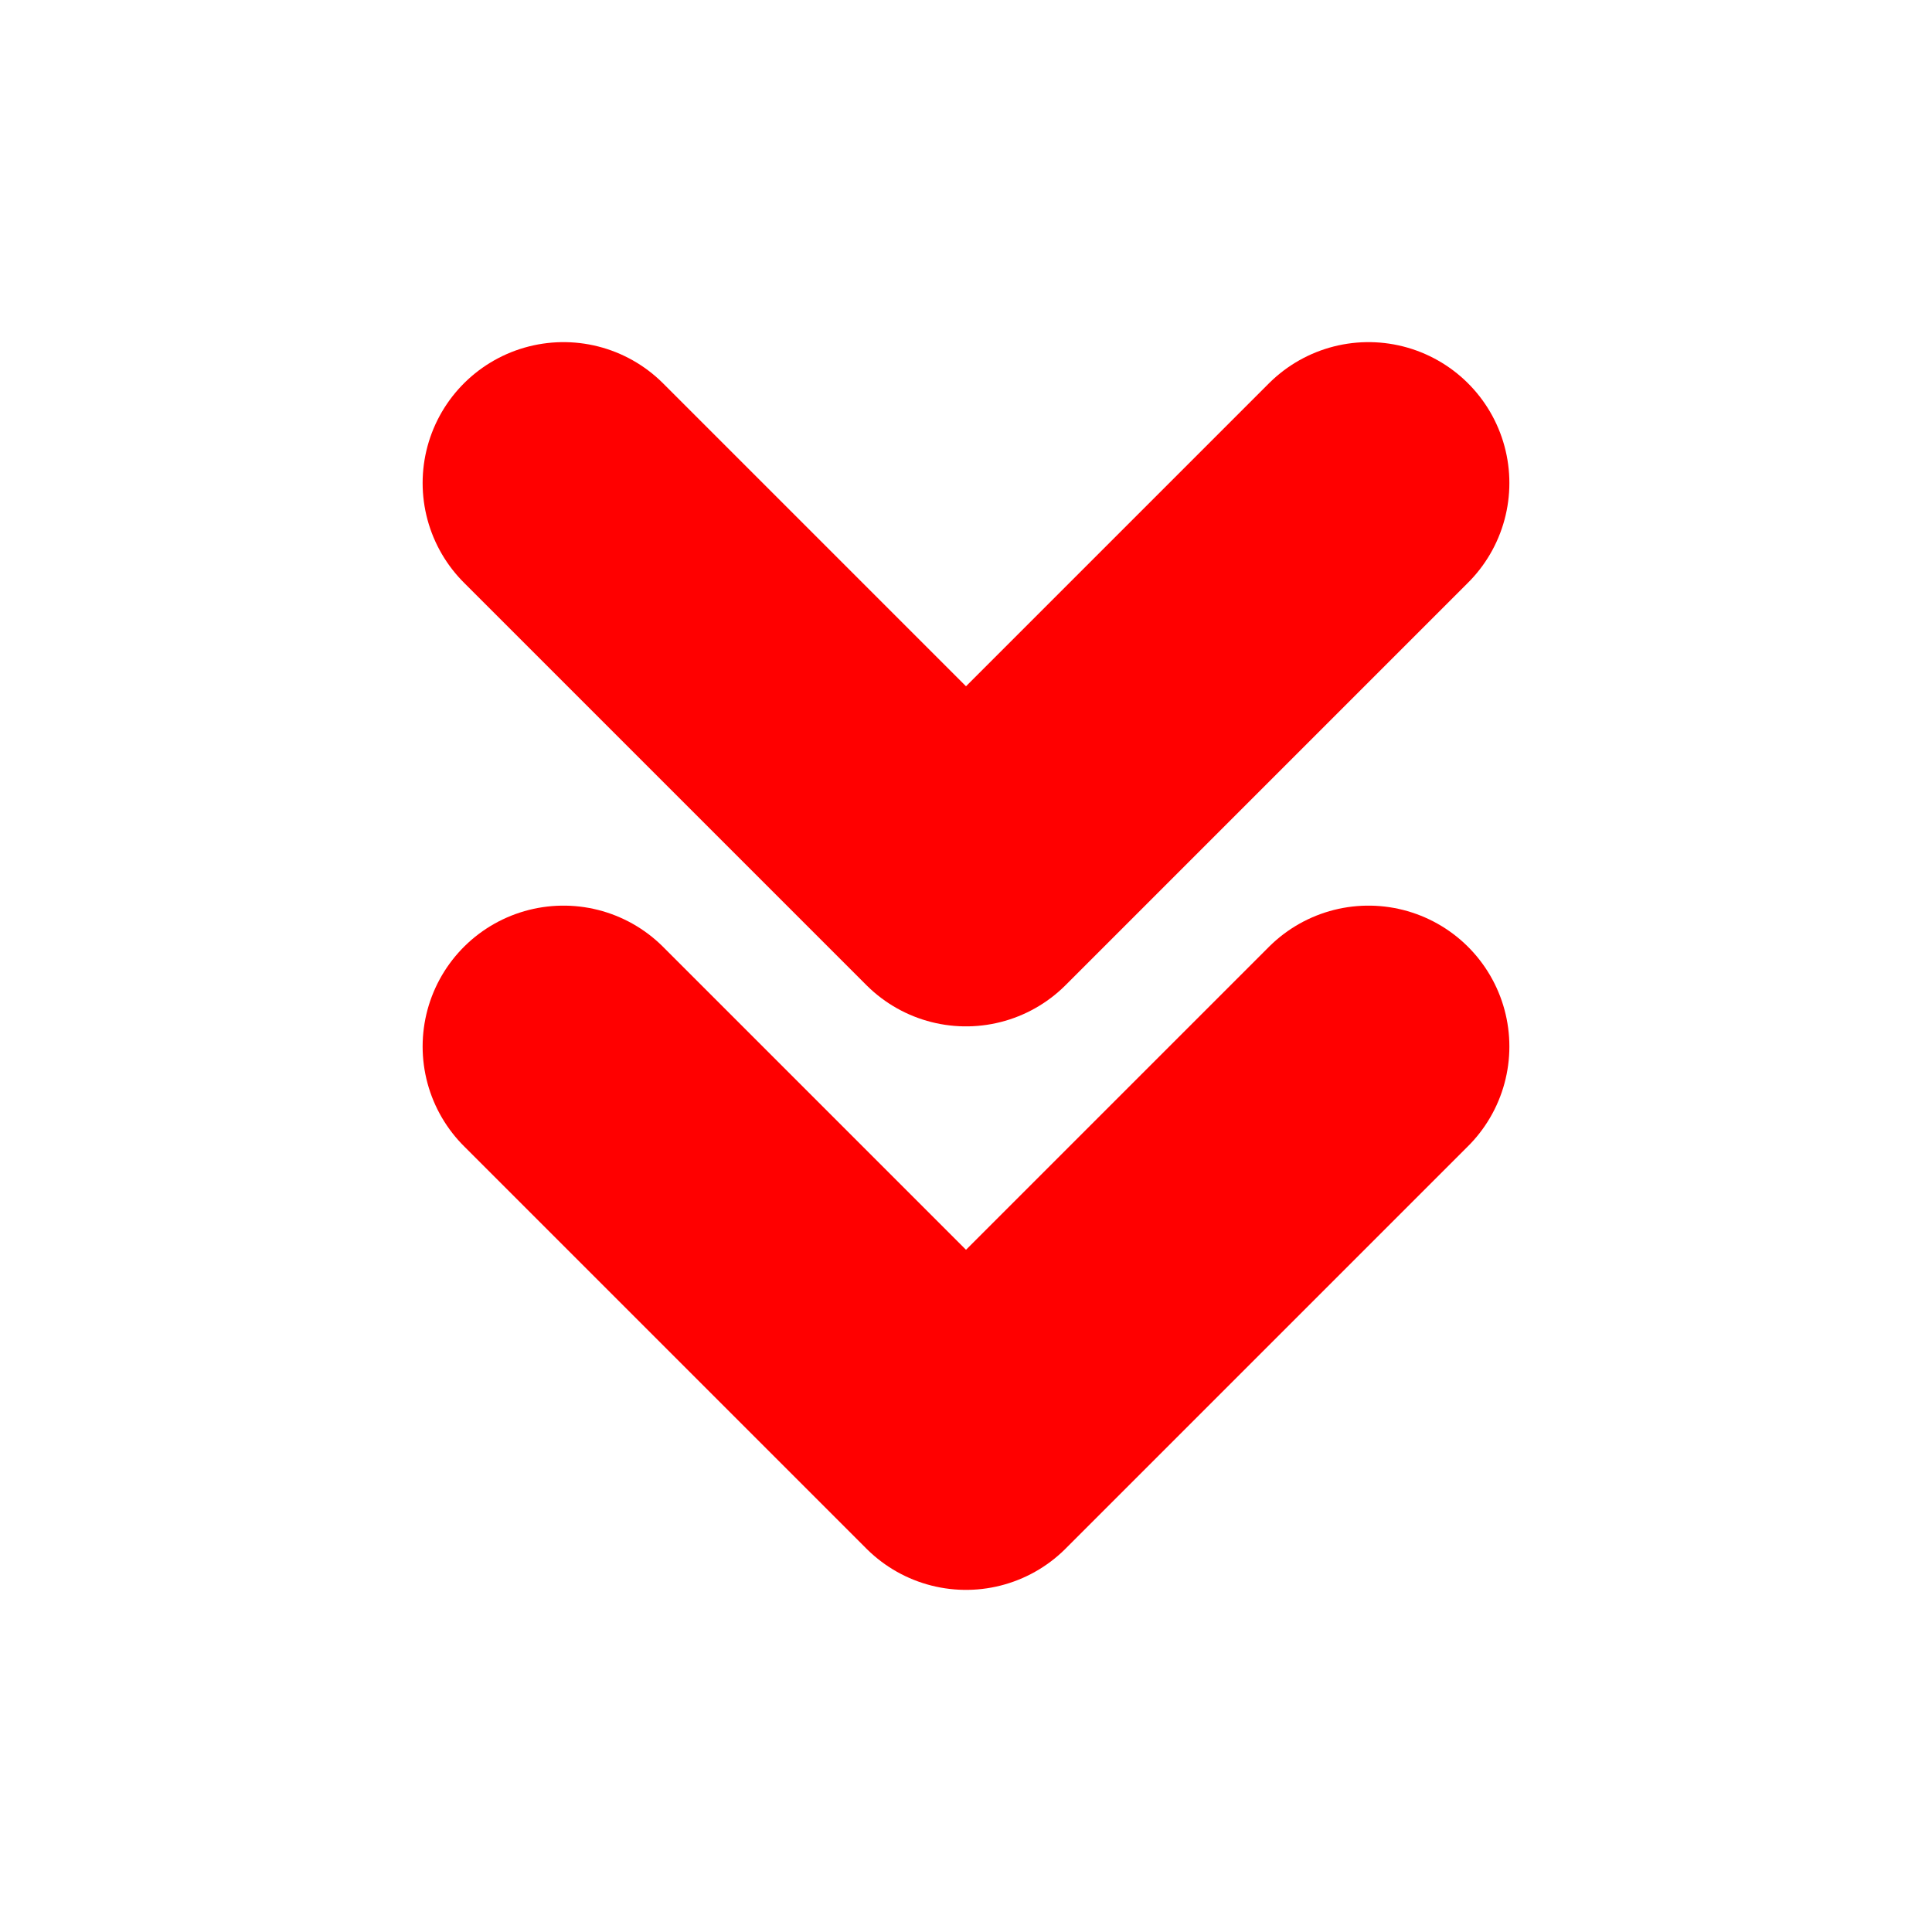
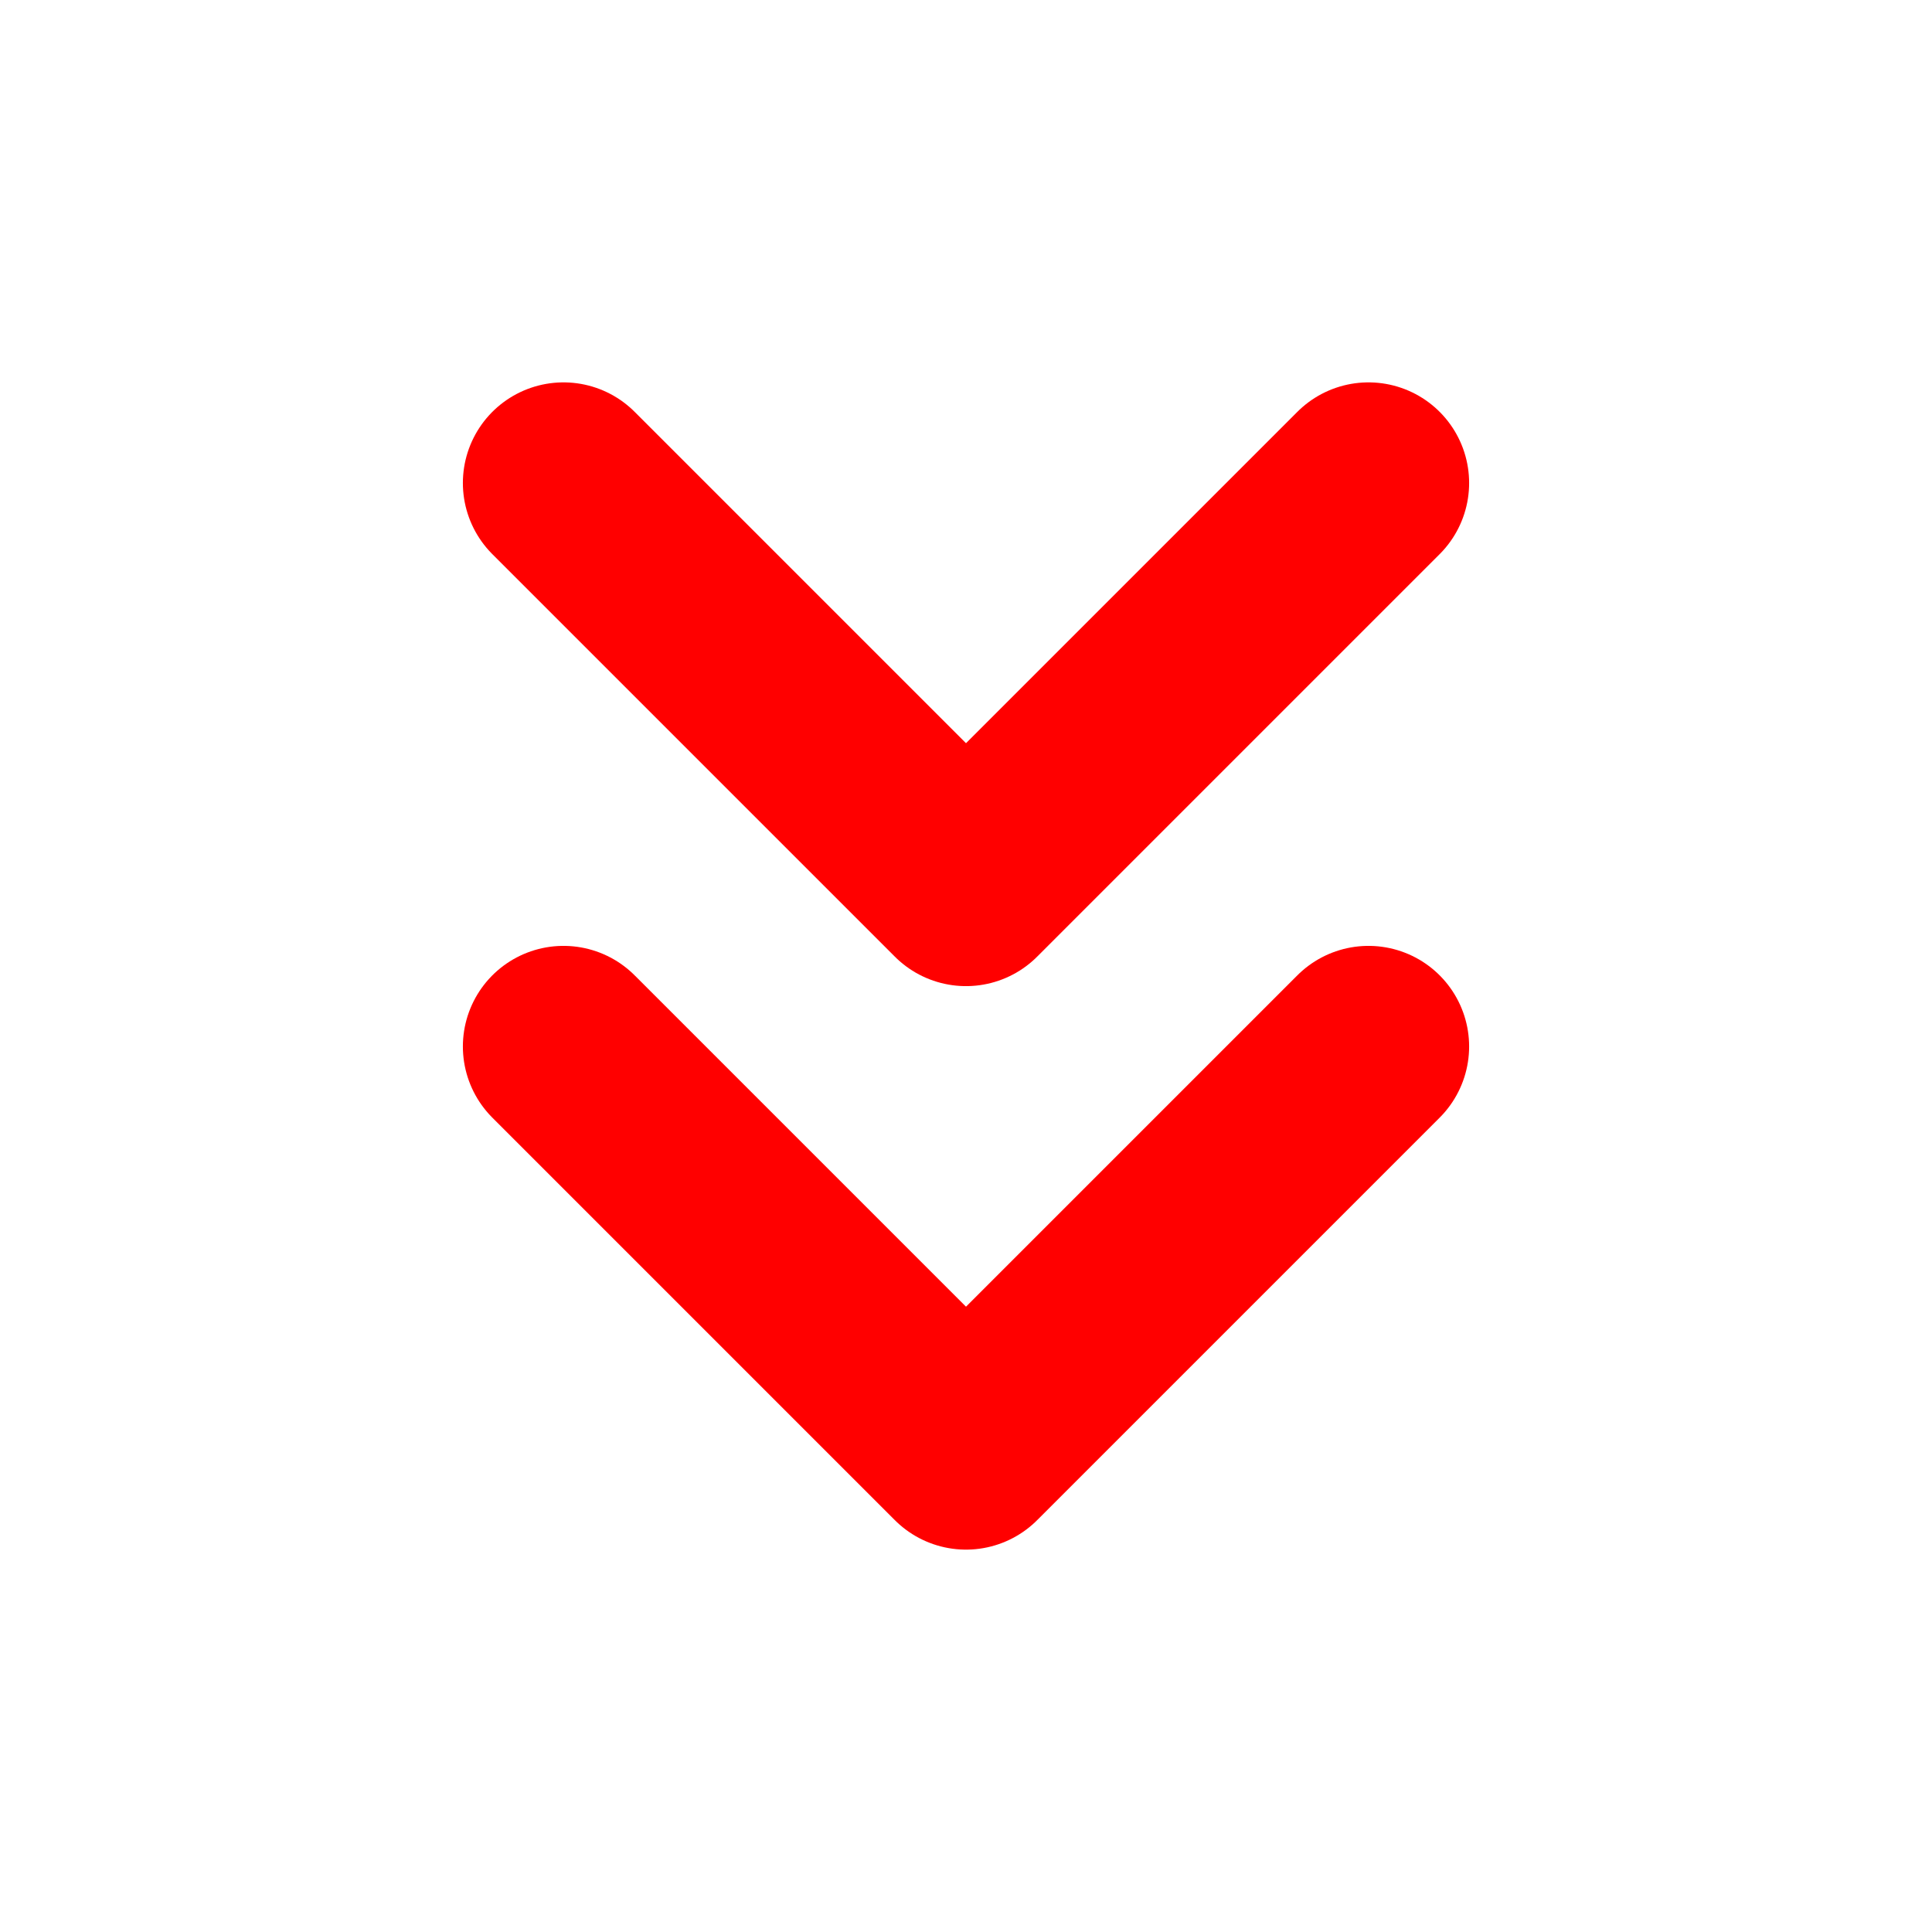
- <svg xmlns="http://www.w3.org/2000/svg" width="24" height="24" viewBox="0 0 24 24" fill="none" stroke="red" stroke-width="3.5" stroke-linecap="round" stroke-linejoin="round" class="feather feather-chevrons-down">
+ <svg xmlns="http://www.w3.org/2000/svg" width="24" height="24" viewBox="0 0 24 24" fill="none" stroke="red" stroke-width="2.5" stroke-linecap="round" stroke-linejoin="round" class="feather feather-chevrons-down">
  <polyline points="7 13 12 18 17 13" />
  <polyline points="7 6 12 11 17 6" />
</svg>
